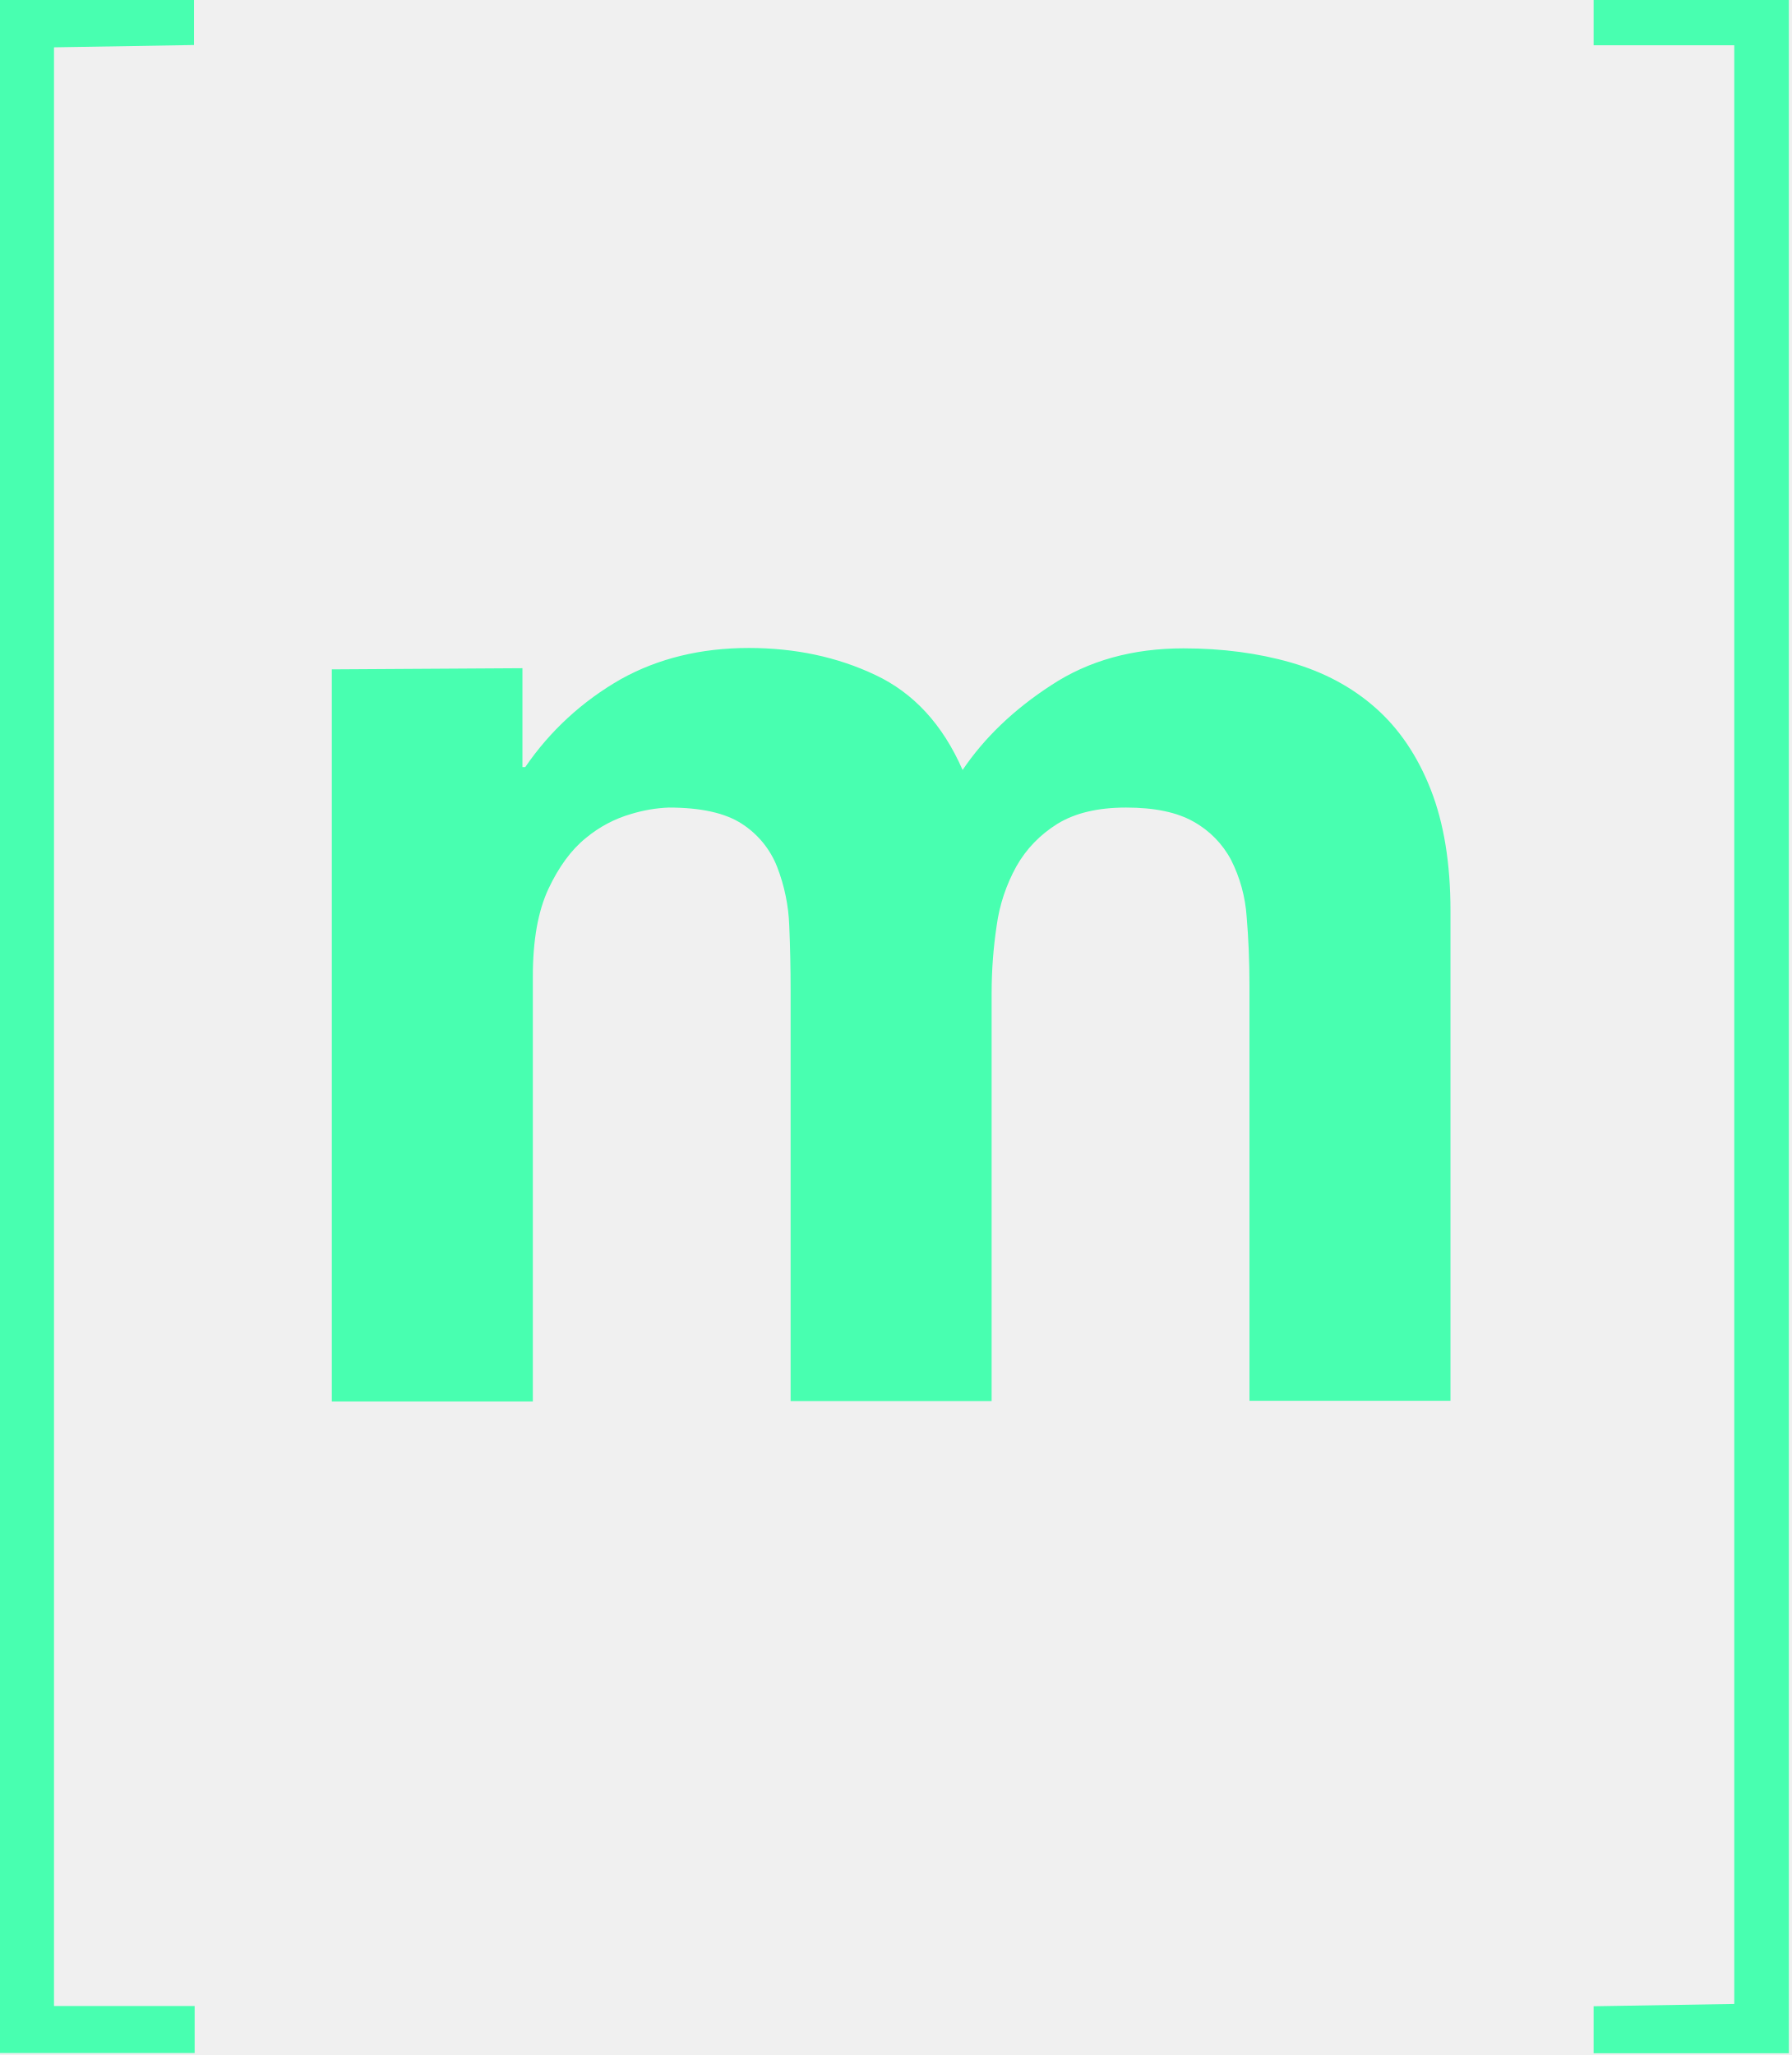
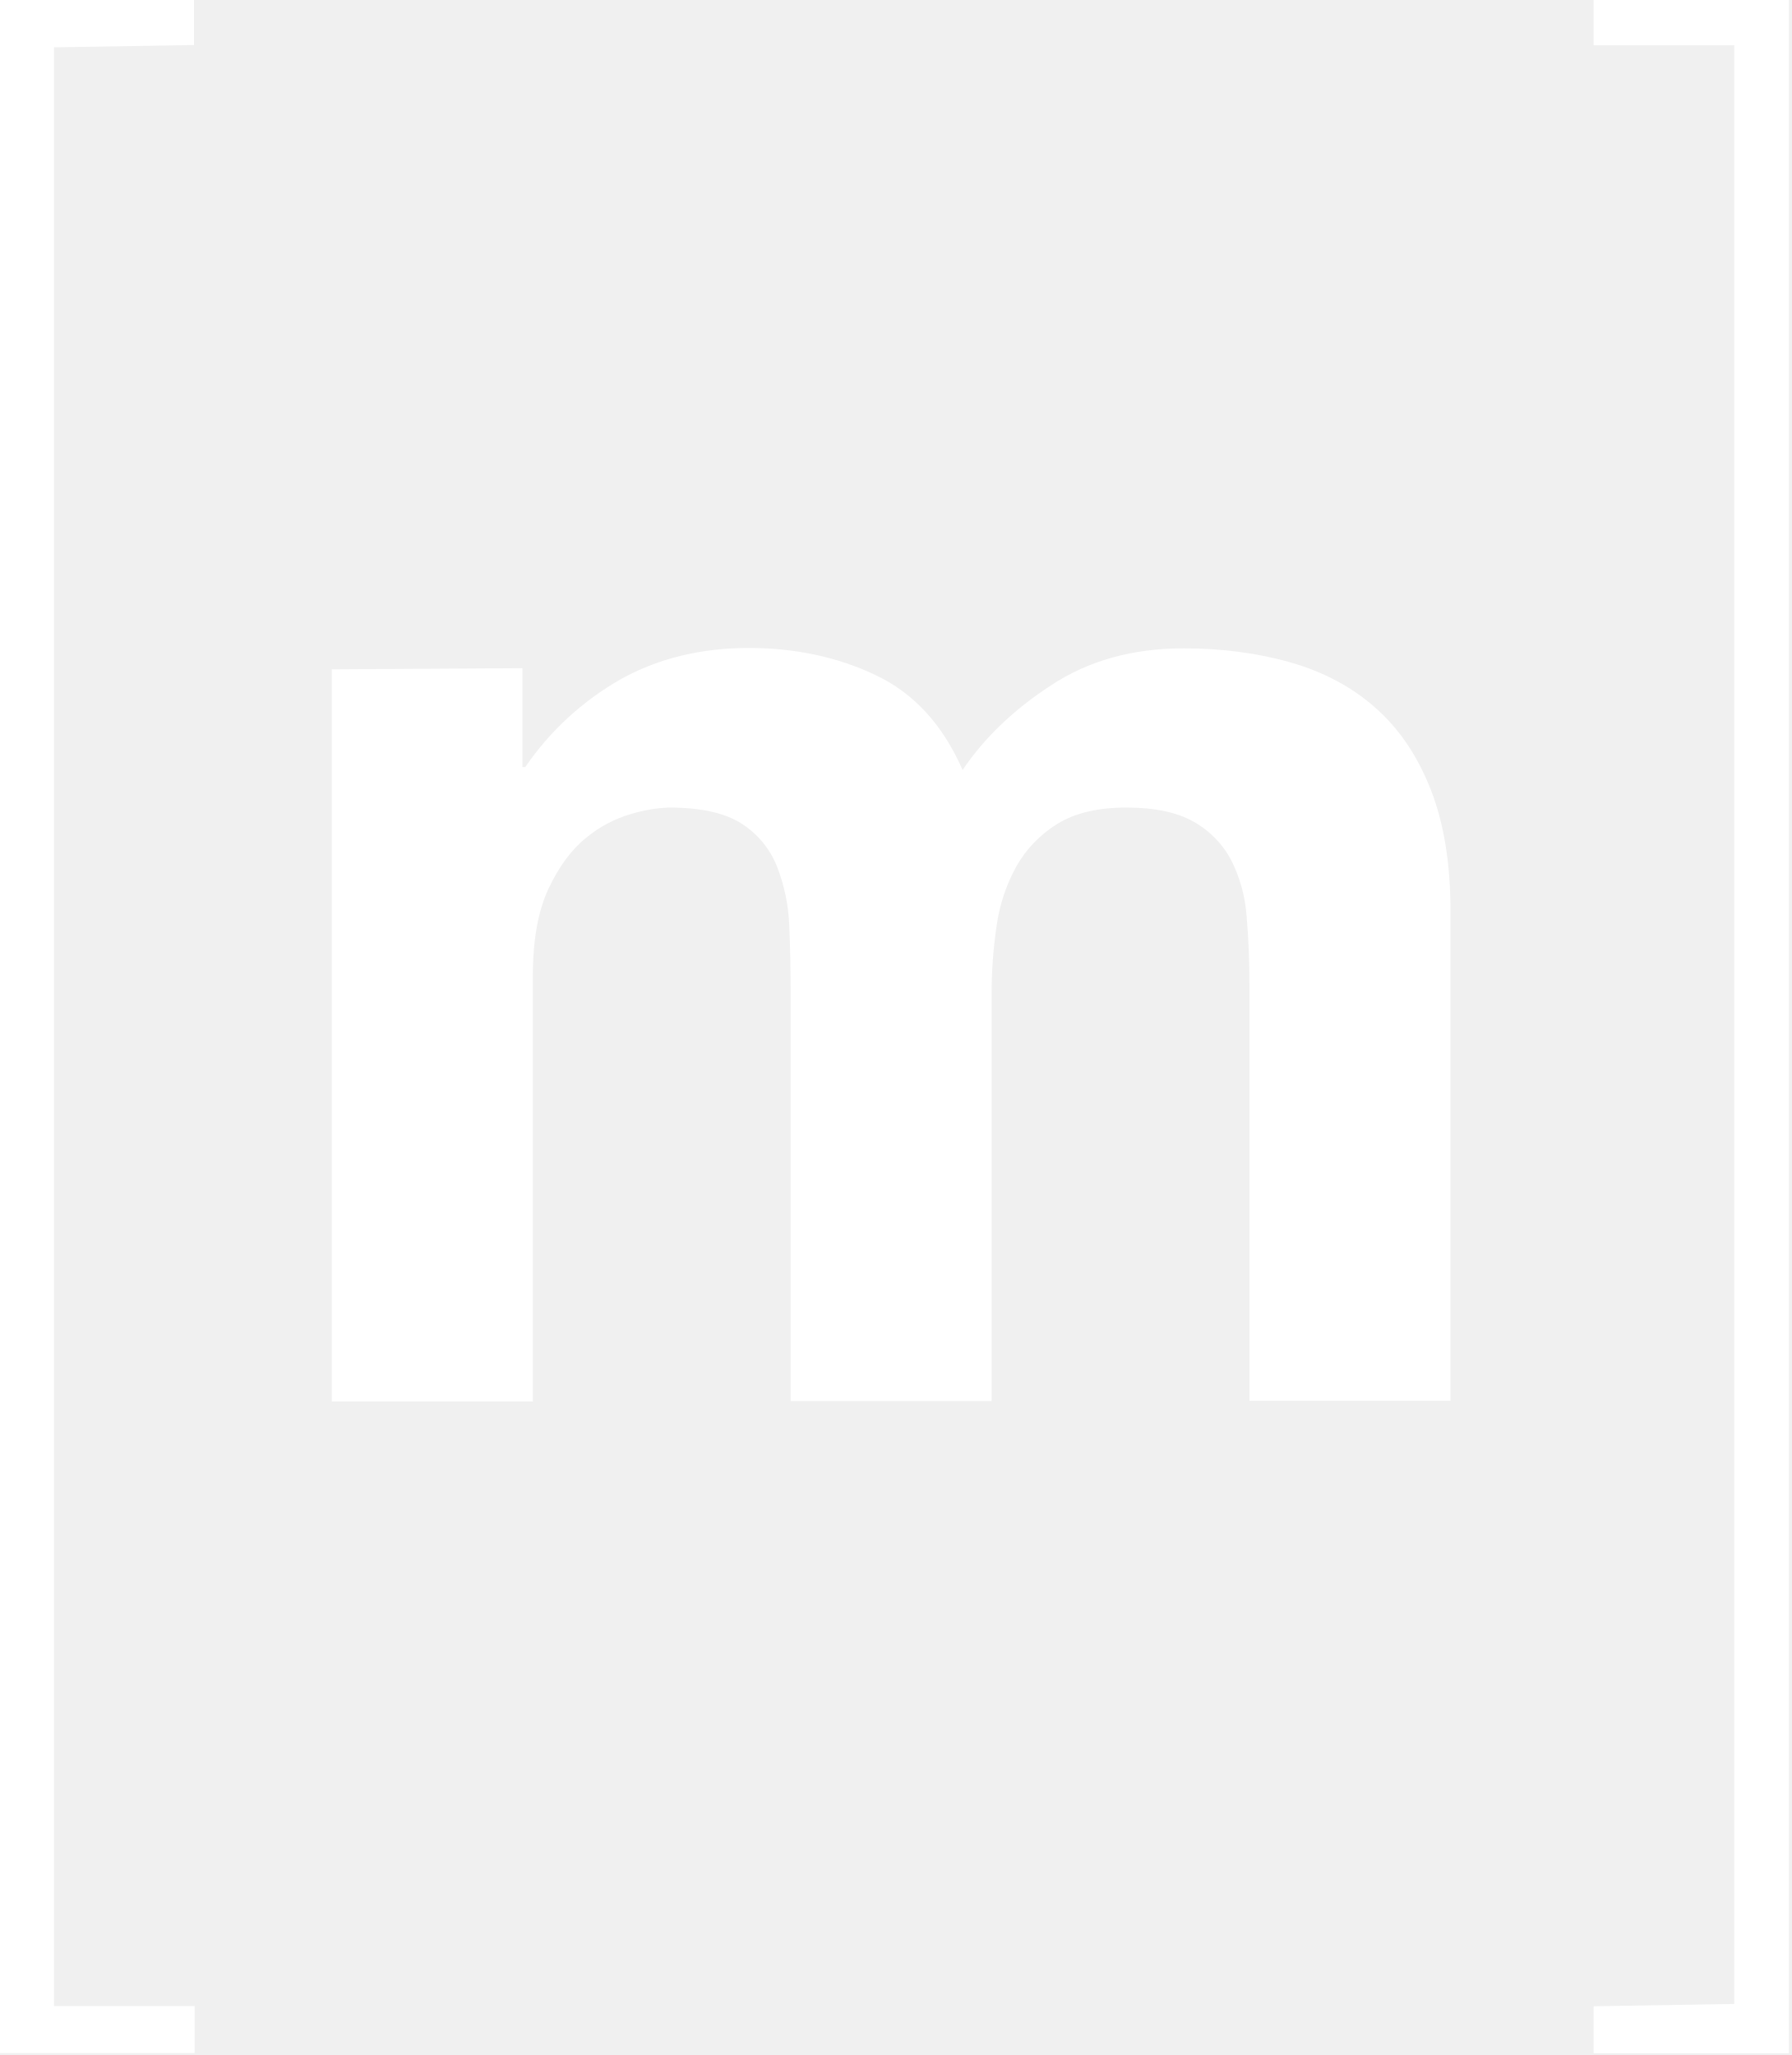
<svg xmlns="http://www.w3.org/2000/svg" version="1.1" viewBox="0 0 27.9 32">
-   <g transform="translate(-.095 .005)" fill="#48ffb0">
+   <g transform="translate(-.095 .005)" fill="#ffffff">
    <path d="m27.1 31.2v-30.5h-2.19v-0.732h3.04v32h-3.04v-0.732z" />
    <path d="m8.23 10.4v1.54h0.044c0.385-0.564 0.893-1.03 1.49-1.37 0.58-0.323 1.25-0.485 1.99-0.485 0.72 0 1.38 0.14 1.97 0.42 0.595 0.279 1.05 0.771 1.36 1.48 0.338-0.5 0.796-0.941 1.38-1.32 0.58-0.383 1.27-0.574 2.06-0.574 0.602 0 1.16 0.074 1.67 0.22 0.514 0.148 0.954 0.383 1.32 0.707 0.366 0.323 0.653 0.746 0.859 1.27 0.205 0.522 0.308 1.15 0.308 1.89v7.63h-3.13v-6.46c0-0.383-0.015-0.743-0.044-1.08-0.021-0.307-0.103-0.607-0.242-0.882-0.133-0.251-0.336-0.458-0.584-0.596-0.257-0.146-0.606-0.22-1.05-0.22-0.44 0-0.796 0.085-1.07 0.253-0.272 0.17-0.485 0.39-0.639 0.662-0.159 0.287-0.264 0.602-0.308 0.927-0.052 0.347-0.078 0.697-0.078 1.05v6.35h-3.13v-6.4c0-0.338-7e-3 -0.673-0.021-1-0.011-0.314-0.075-0.623-0.188-0.916-0.108-0.277-0.3-0.512-0.55-0.673-0.258-0.168-0.636-0.253-1.14-0.253-0.198 0.008-0.394 0.042-0.584 0.1-0.258 0.074-0.498 0.202-0.705 0.374-0.228 0.184-0.422 0.449-0.584 0.794-0.161 0.346-0.242 0.798-0.242 1.36v6.62h-3.13v-11.4z" />
    <path d="m0.936 0.732v30.5h2.19v0.732h-3.04v-32h3.03v0.732z" />
  </g>
</svg>
